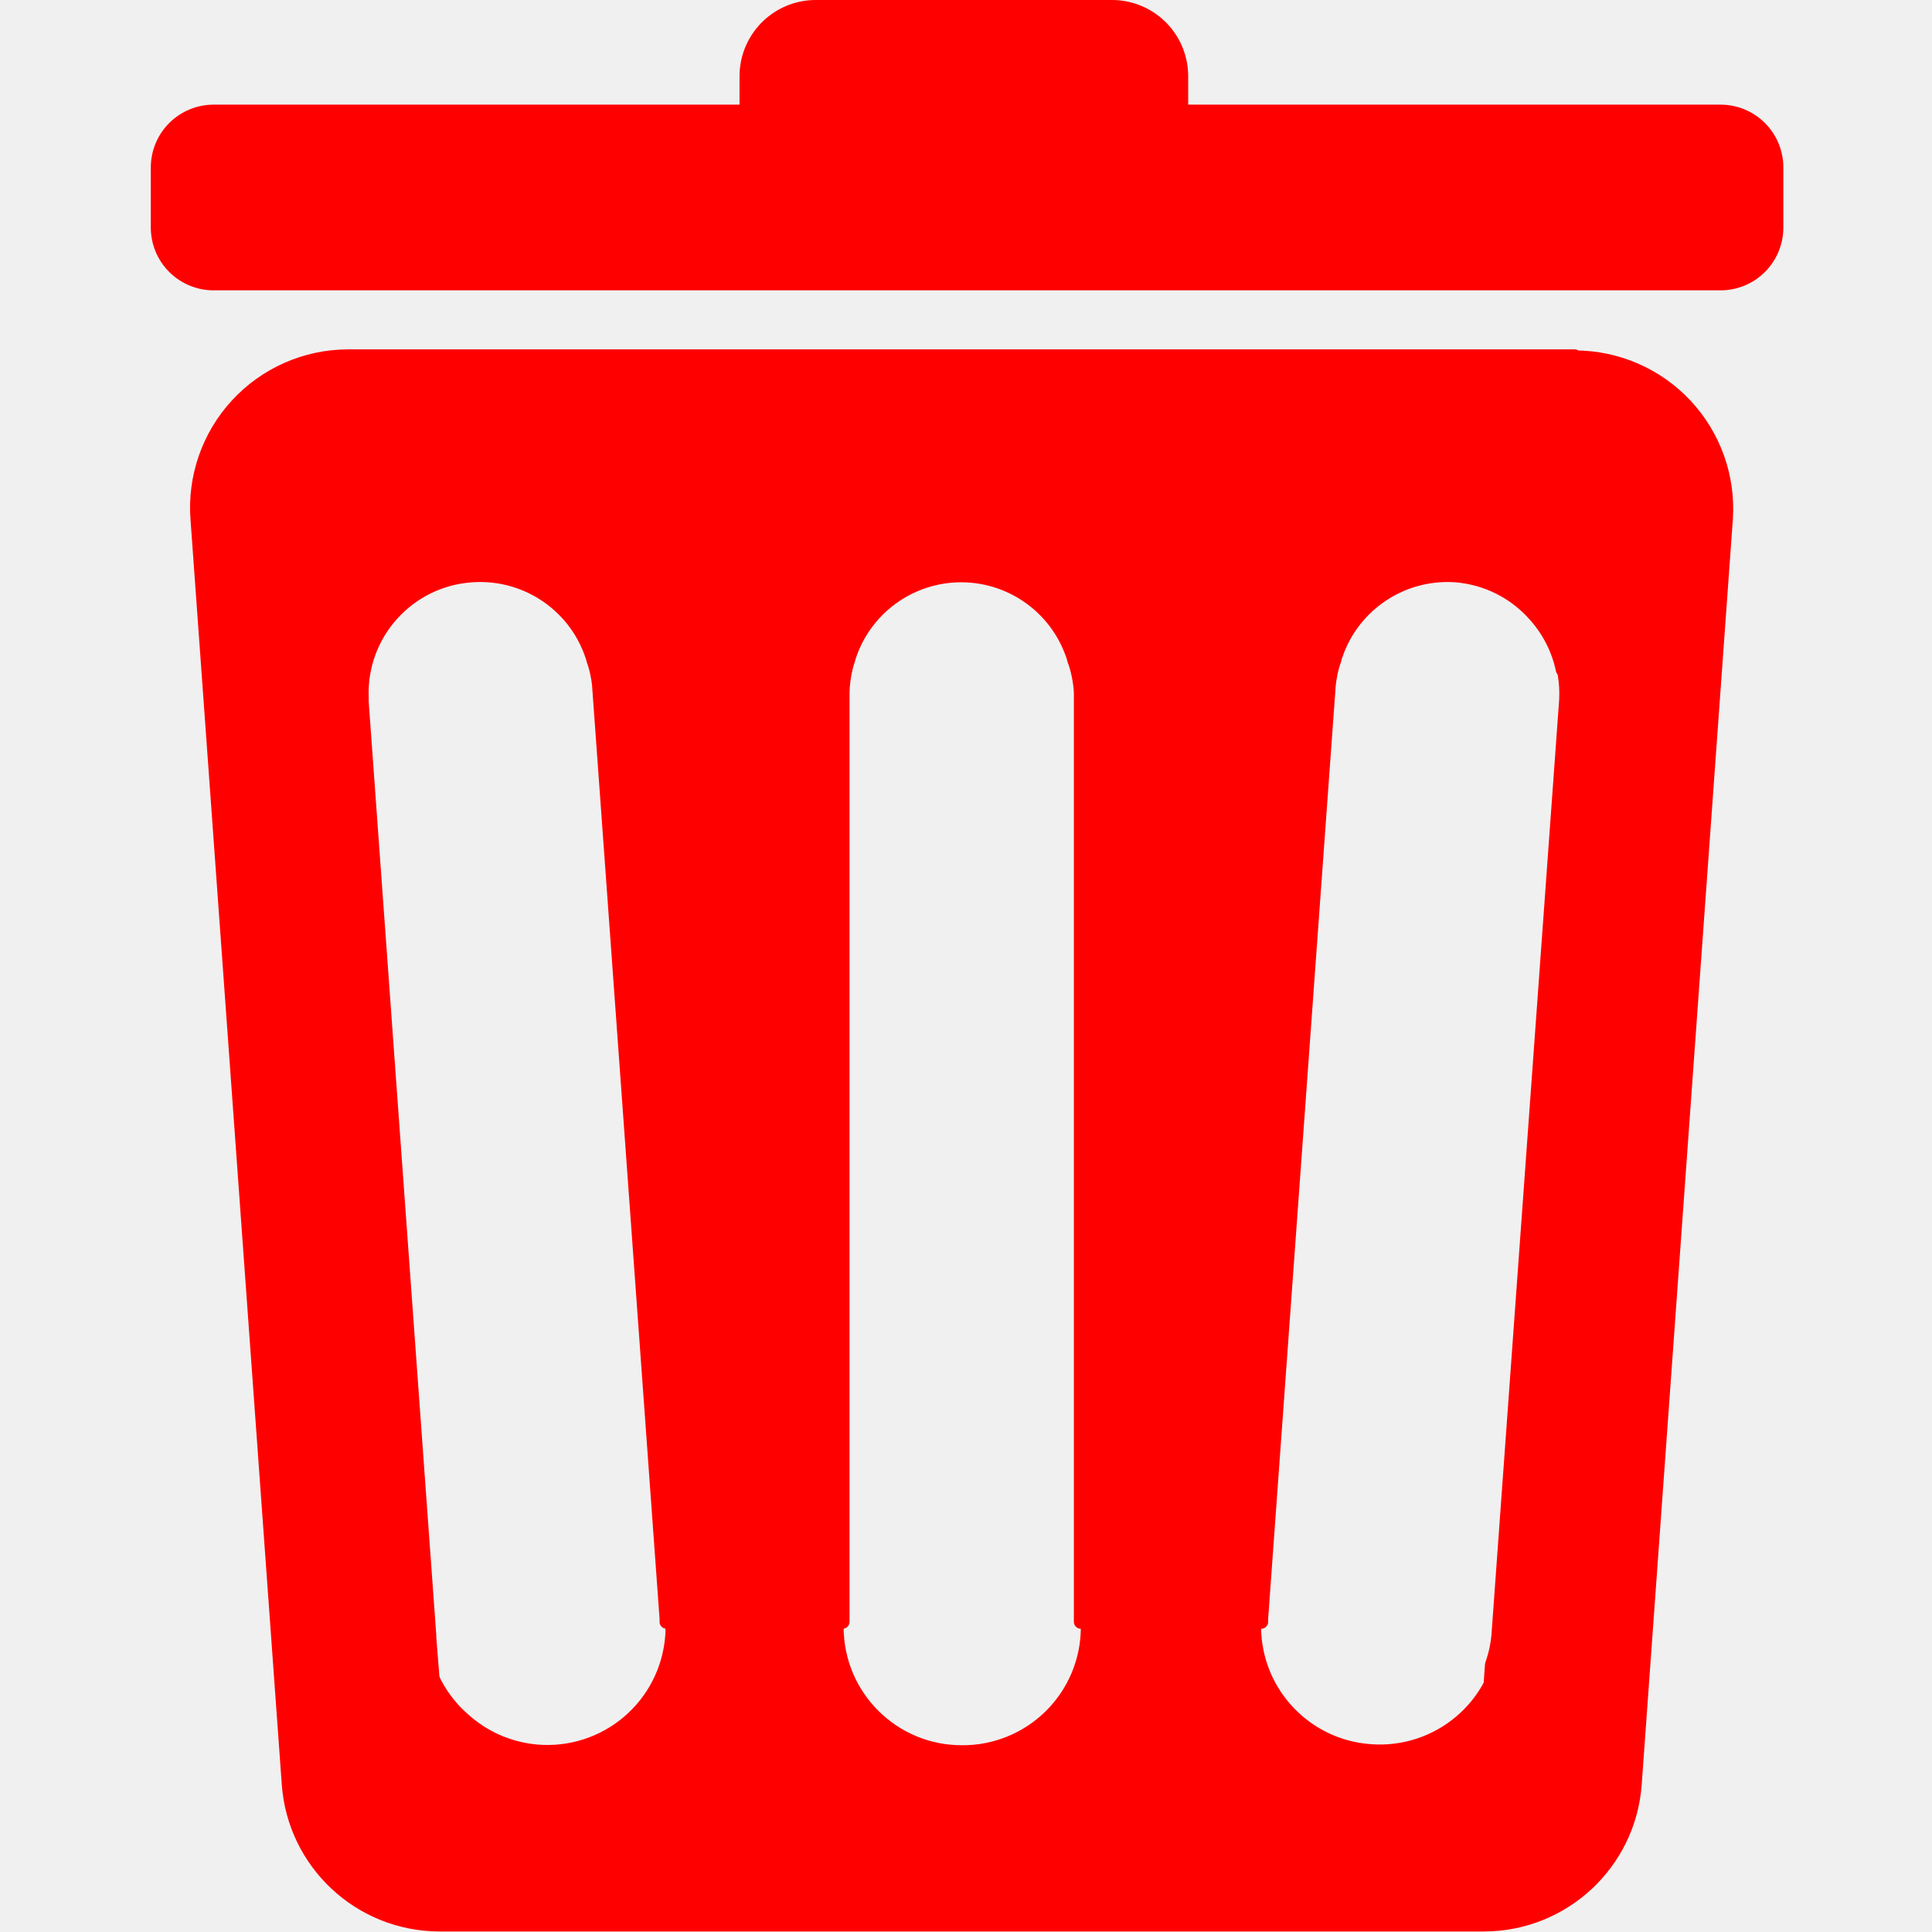
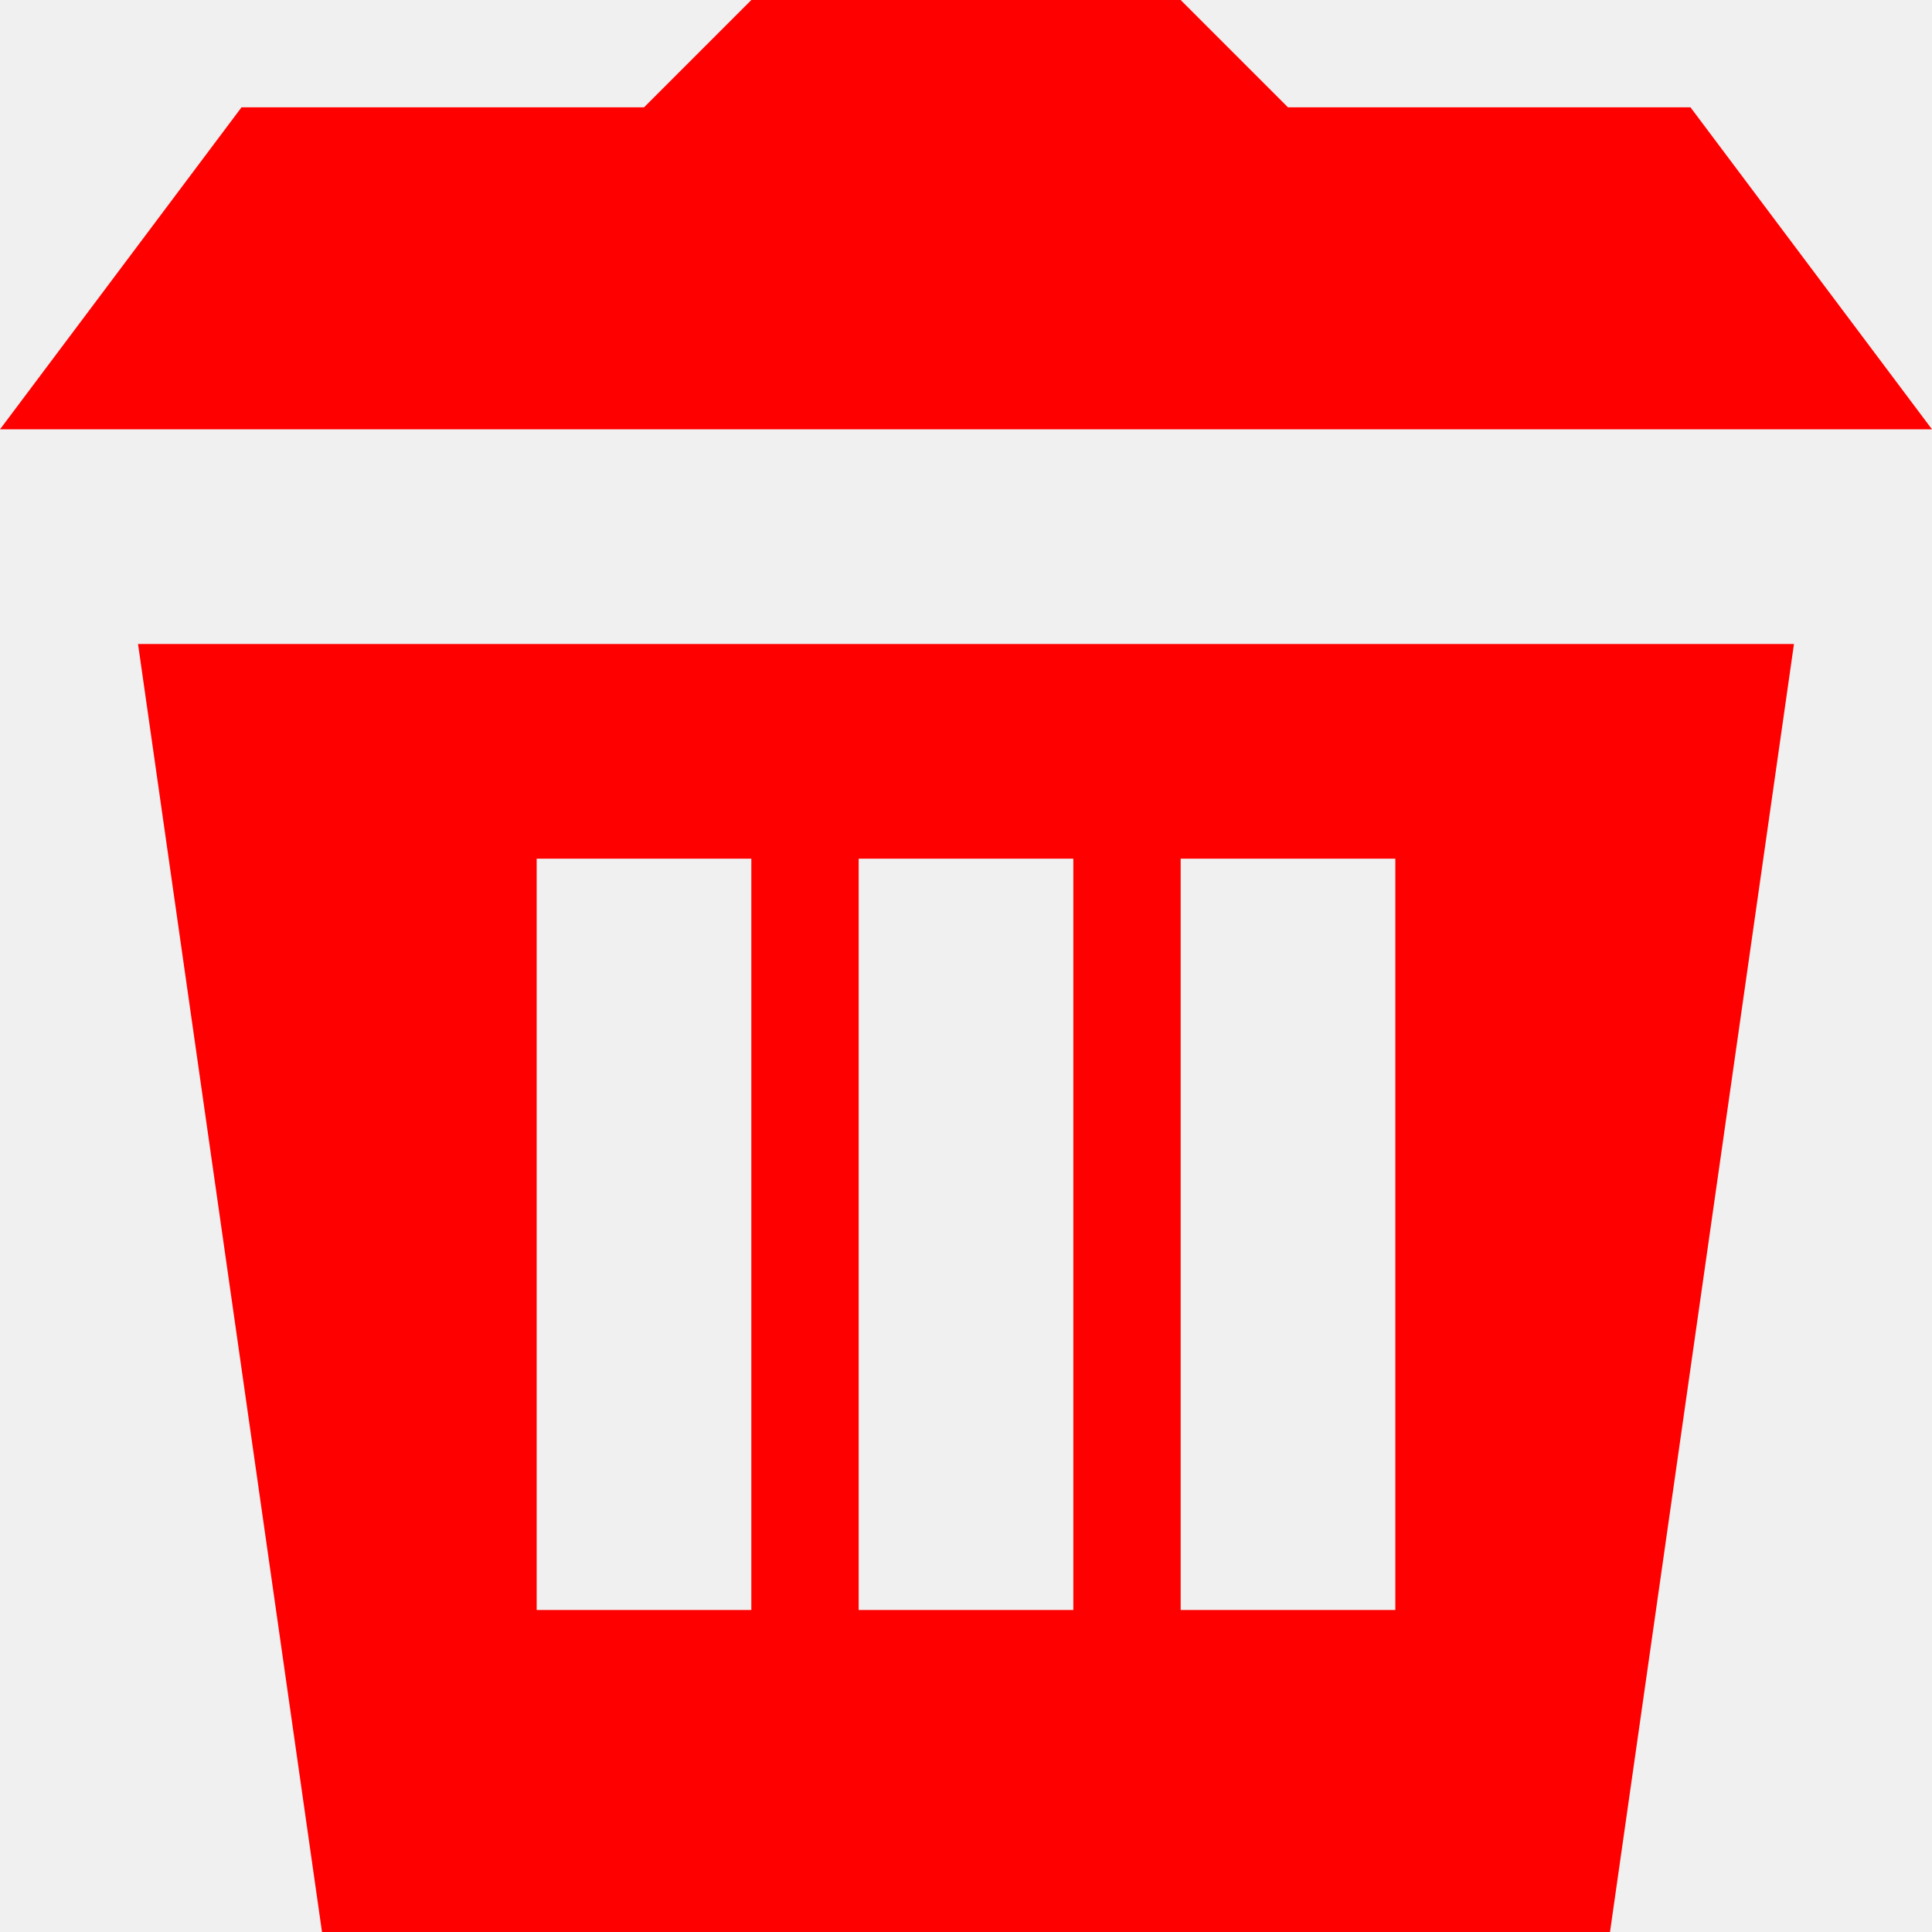
- <svg xmlns="http://www.w3.org/2000/svg" viewBox="0 0 180 180">
-   <g fill="red">
-     <path d="M139 155a11 11 0 0 1-3.3 4.9 11 11 0 0 1-8 2.6 11 11 0 0 1-10.2-11.4h-16.8v.5a11 11 0 0 1-11.1 11 11 11 0 0 1-11-11v-.5H62a11 11 0 0 1-2.7 7.7 11 11 0 0 1-15.6 1 11 11 0 0 1-3.8-7.2l1 12.6h97.3z" />
-     <path stroke="red" stroke-linecap="round" stroke-linejoin="round" stroke-width="1.3" d="M100.1 61.5a11 11 0 0 1 .6 3v86.6h16.8a11 11 0 0 1 0-.3l6.3-87a11 11 0 0 1 .5-2.3z" />
-     <path stroke="red" stroke-linecap="round" stroke-linejoin="round" stroke-width="1.3" d="M146.7 33.2H32.4a14.1 14.1 0 0 0-14 15.2l8.5 117.8a14.1 14.1 0 0 0 14 13.1h97.4a14.1 14.1 0 0 0 14-13l8.5-118a14.1 14.1 0 0 0-14-15Zm0 14.2-1 15a11 11 0 0 1 .2 3l-6.3 87a11 11 0 0 1-.6 2.7l-.7 10.1H41l-1-12.6a11 11 0 0 1 0-.2l-6.3-87a11 11 0 0 1 0-.3l-1.2-17.7Z" />
-     <path stroke="red" stroke-linecap="round" stroke-linejoin="round" stroke-width="1.3" d="M146.7 47.4H32.5L33.7 65A11 11 0 0 1 44 53.6a11 11 0 0 1 11.3 7.9H79a11 11 0 0 1 10.6-7.9 11 11 0 0 1 10.5 7.9h24.2a11 11 0 0 1 11.3-7.9 11 11 0 0 1 7.5 3.8 11 11 0 0 1 2.5 5z" />
-     <path stroke="red" stroke-linecap="round" stroke-linejoin="round" stroke-width="1.3" d="M55.3 61.5a11 11 0 0 1 .5 2.2l6.3 87.1a11 11 0 0 1 0 .3h16.4V64.5a11 11 0 0 1 .5-3z" />
-     <path stroke="red" stroke-linecap="round" stroke-linejoin="round" stroke-width="11.7" d="M19.9 15.6h140.4v5.6H19.9z" />
-     <path stroke="red" stroke-linecap="round" stroke-linejoin="round" stroke-width="14.2" d="M76 7.1h27.6v7.5H76z" />
+ <svg xmlns="http://www.w3.org/2000/svg" width="18" height="18" viewBox="0 0 18 18" fill="none">
+   <g clip-path="url(#clip0_9_420)">
+     <path fill-rule="evenodd" clip-rule="evenodd" d="M18 4H0L2.25 1H6L7 0H11L12 1H15.75L18 4ZM15 18L16.714 6H1.286L3 18H15ZM10 8H8V15H10V8ZM11 8H13V15H11V8ZM7 8H5V15H7V8Z" fill="#FF0000" />
  </g>
+   <defs>
+     <clipPath id="clip0_9_420">
+       <rect width="18" height="18" fill="white" />
+     </clipPath>
+   </defs>
</svg>
